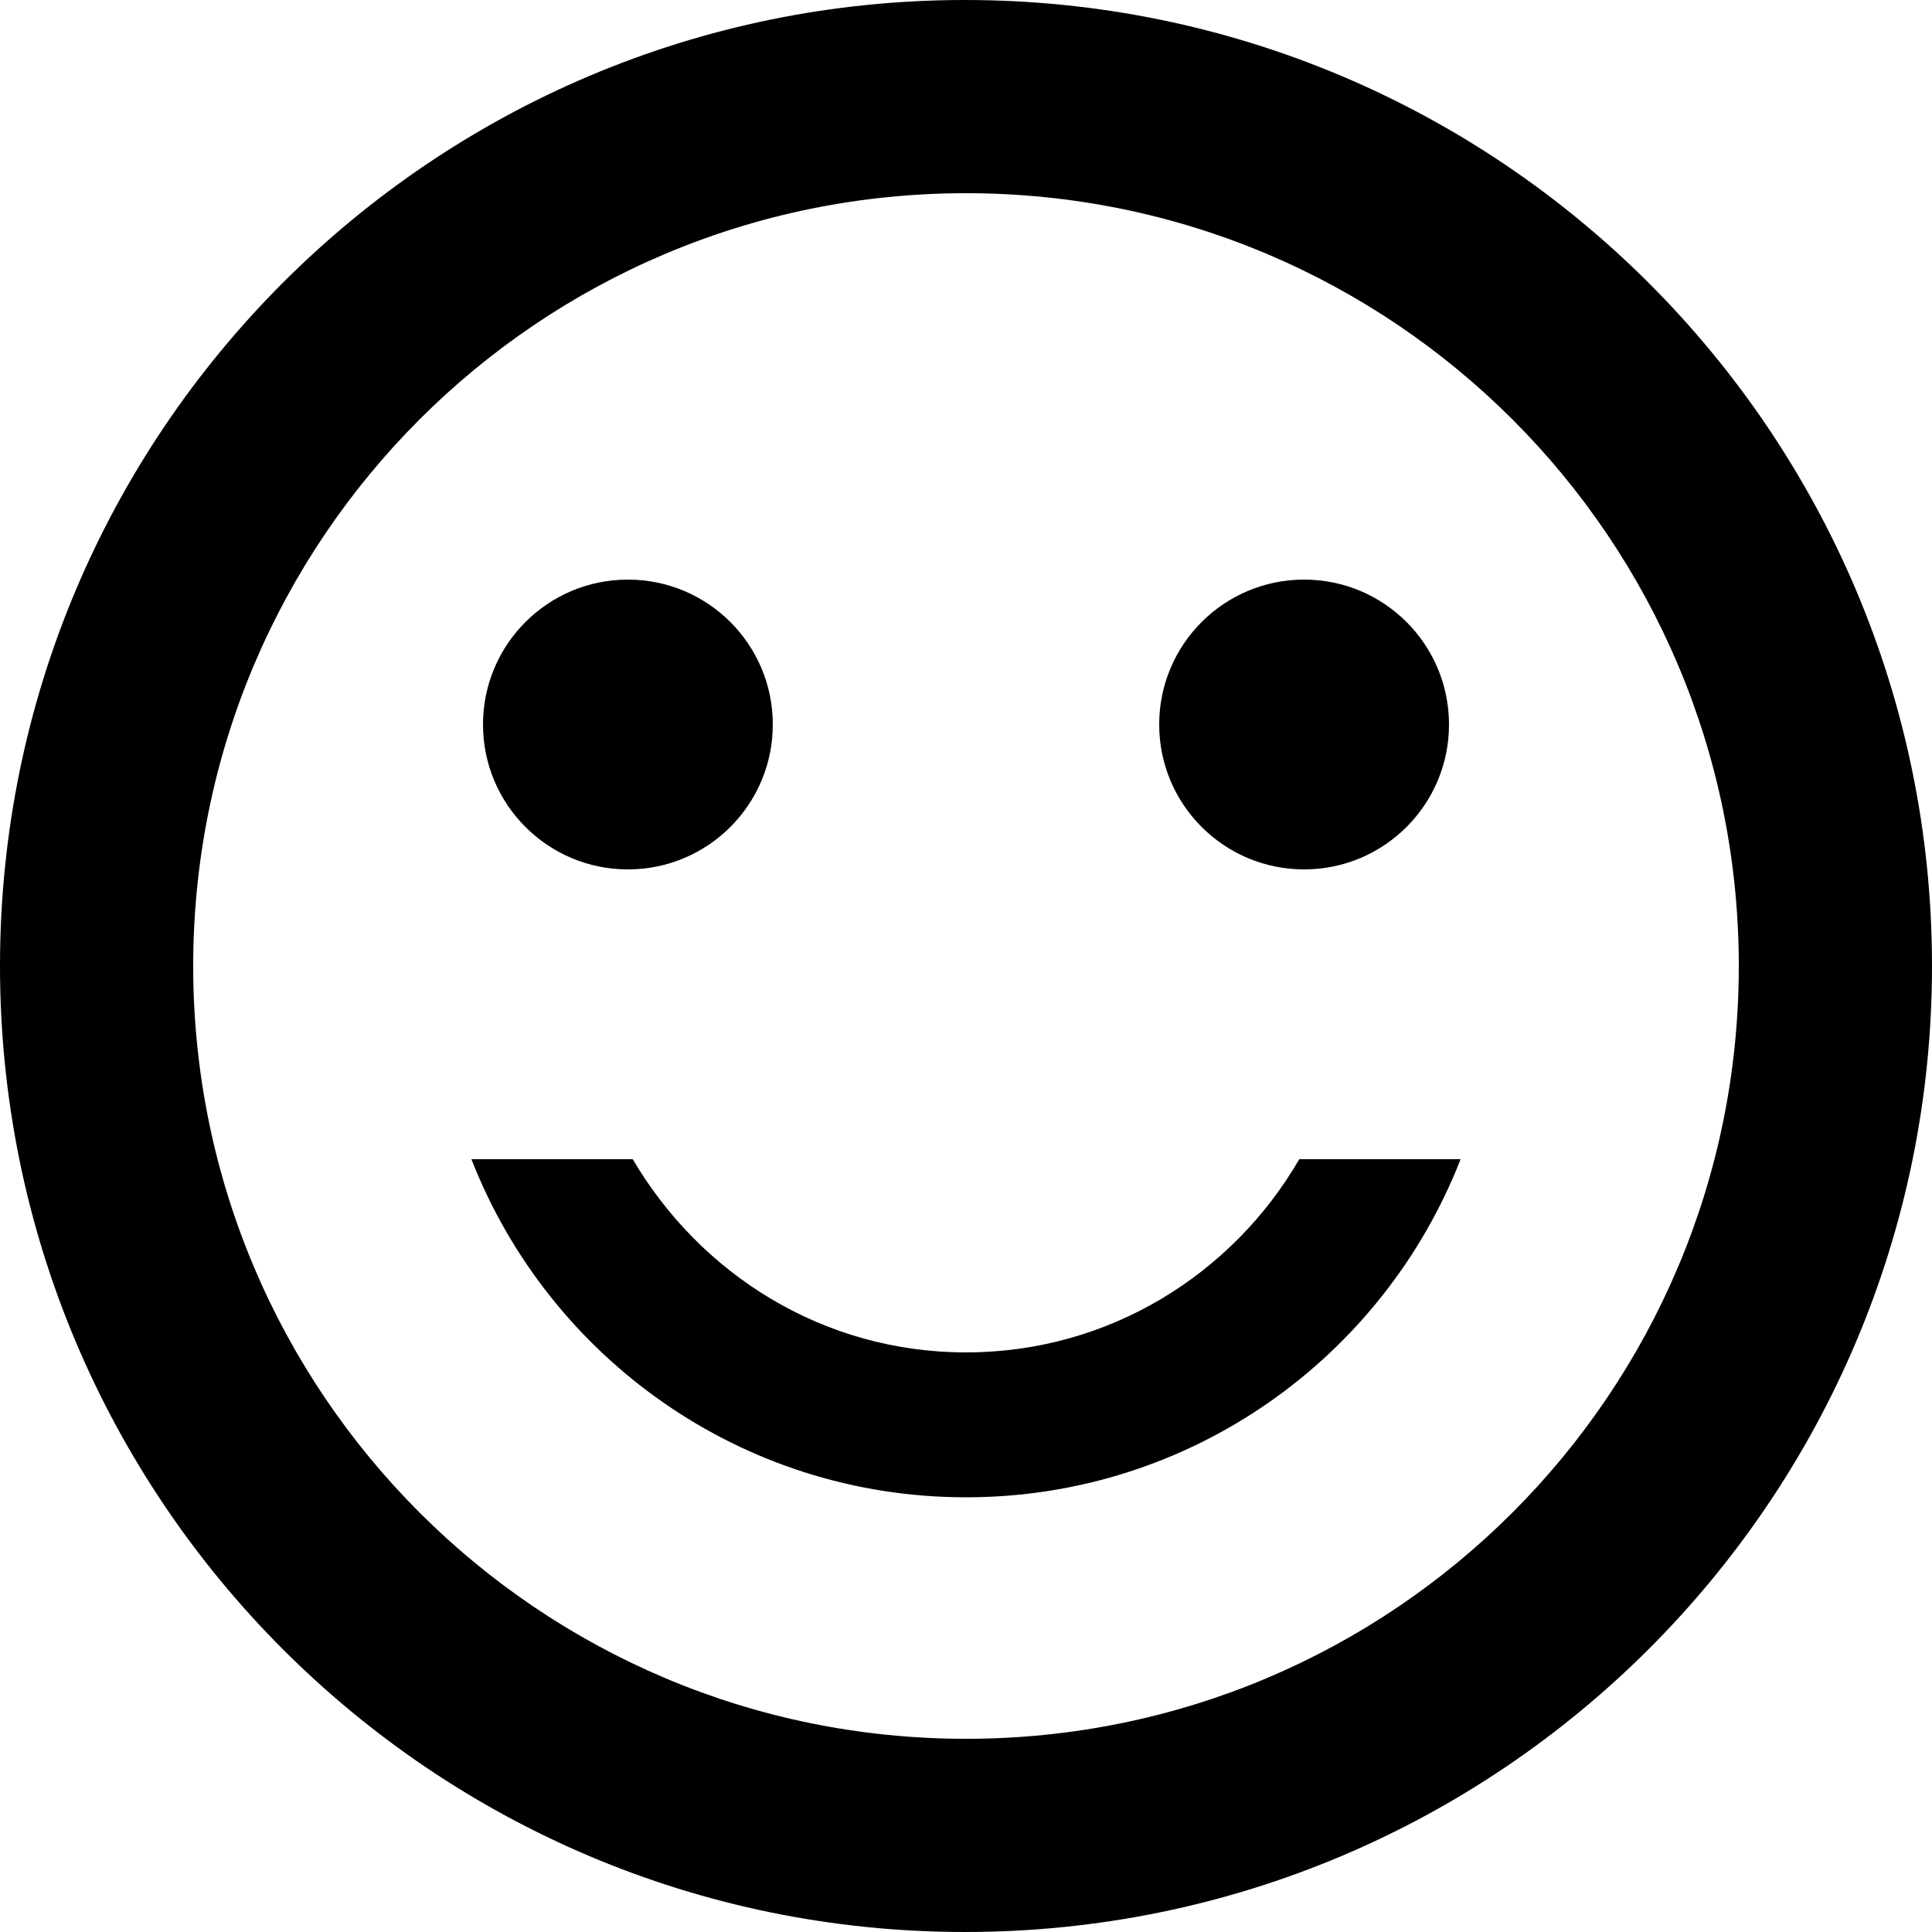
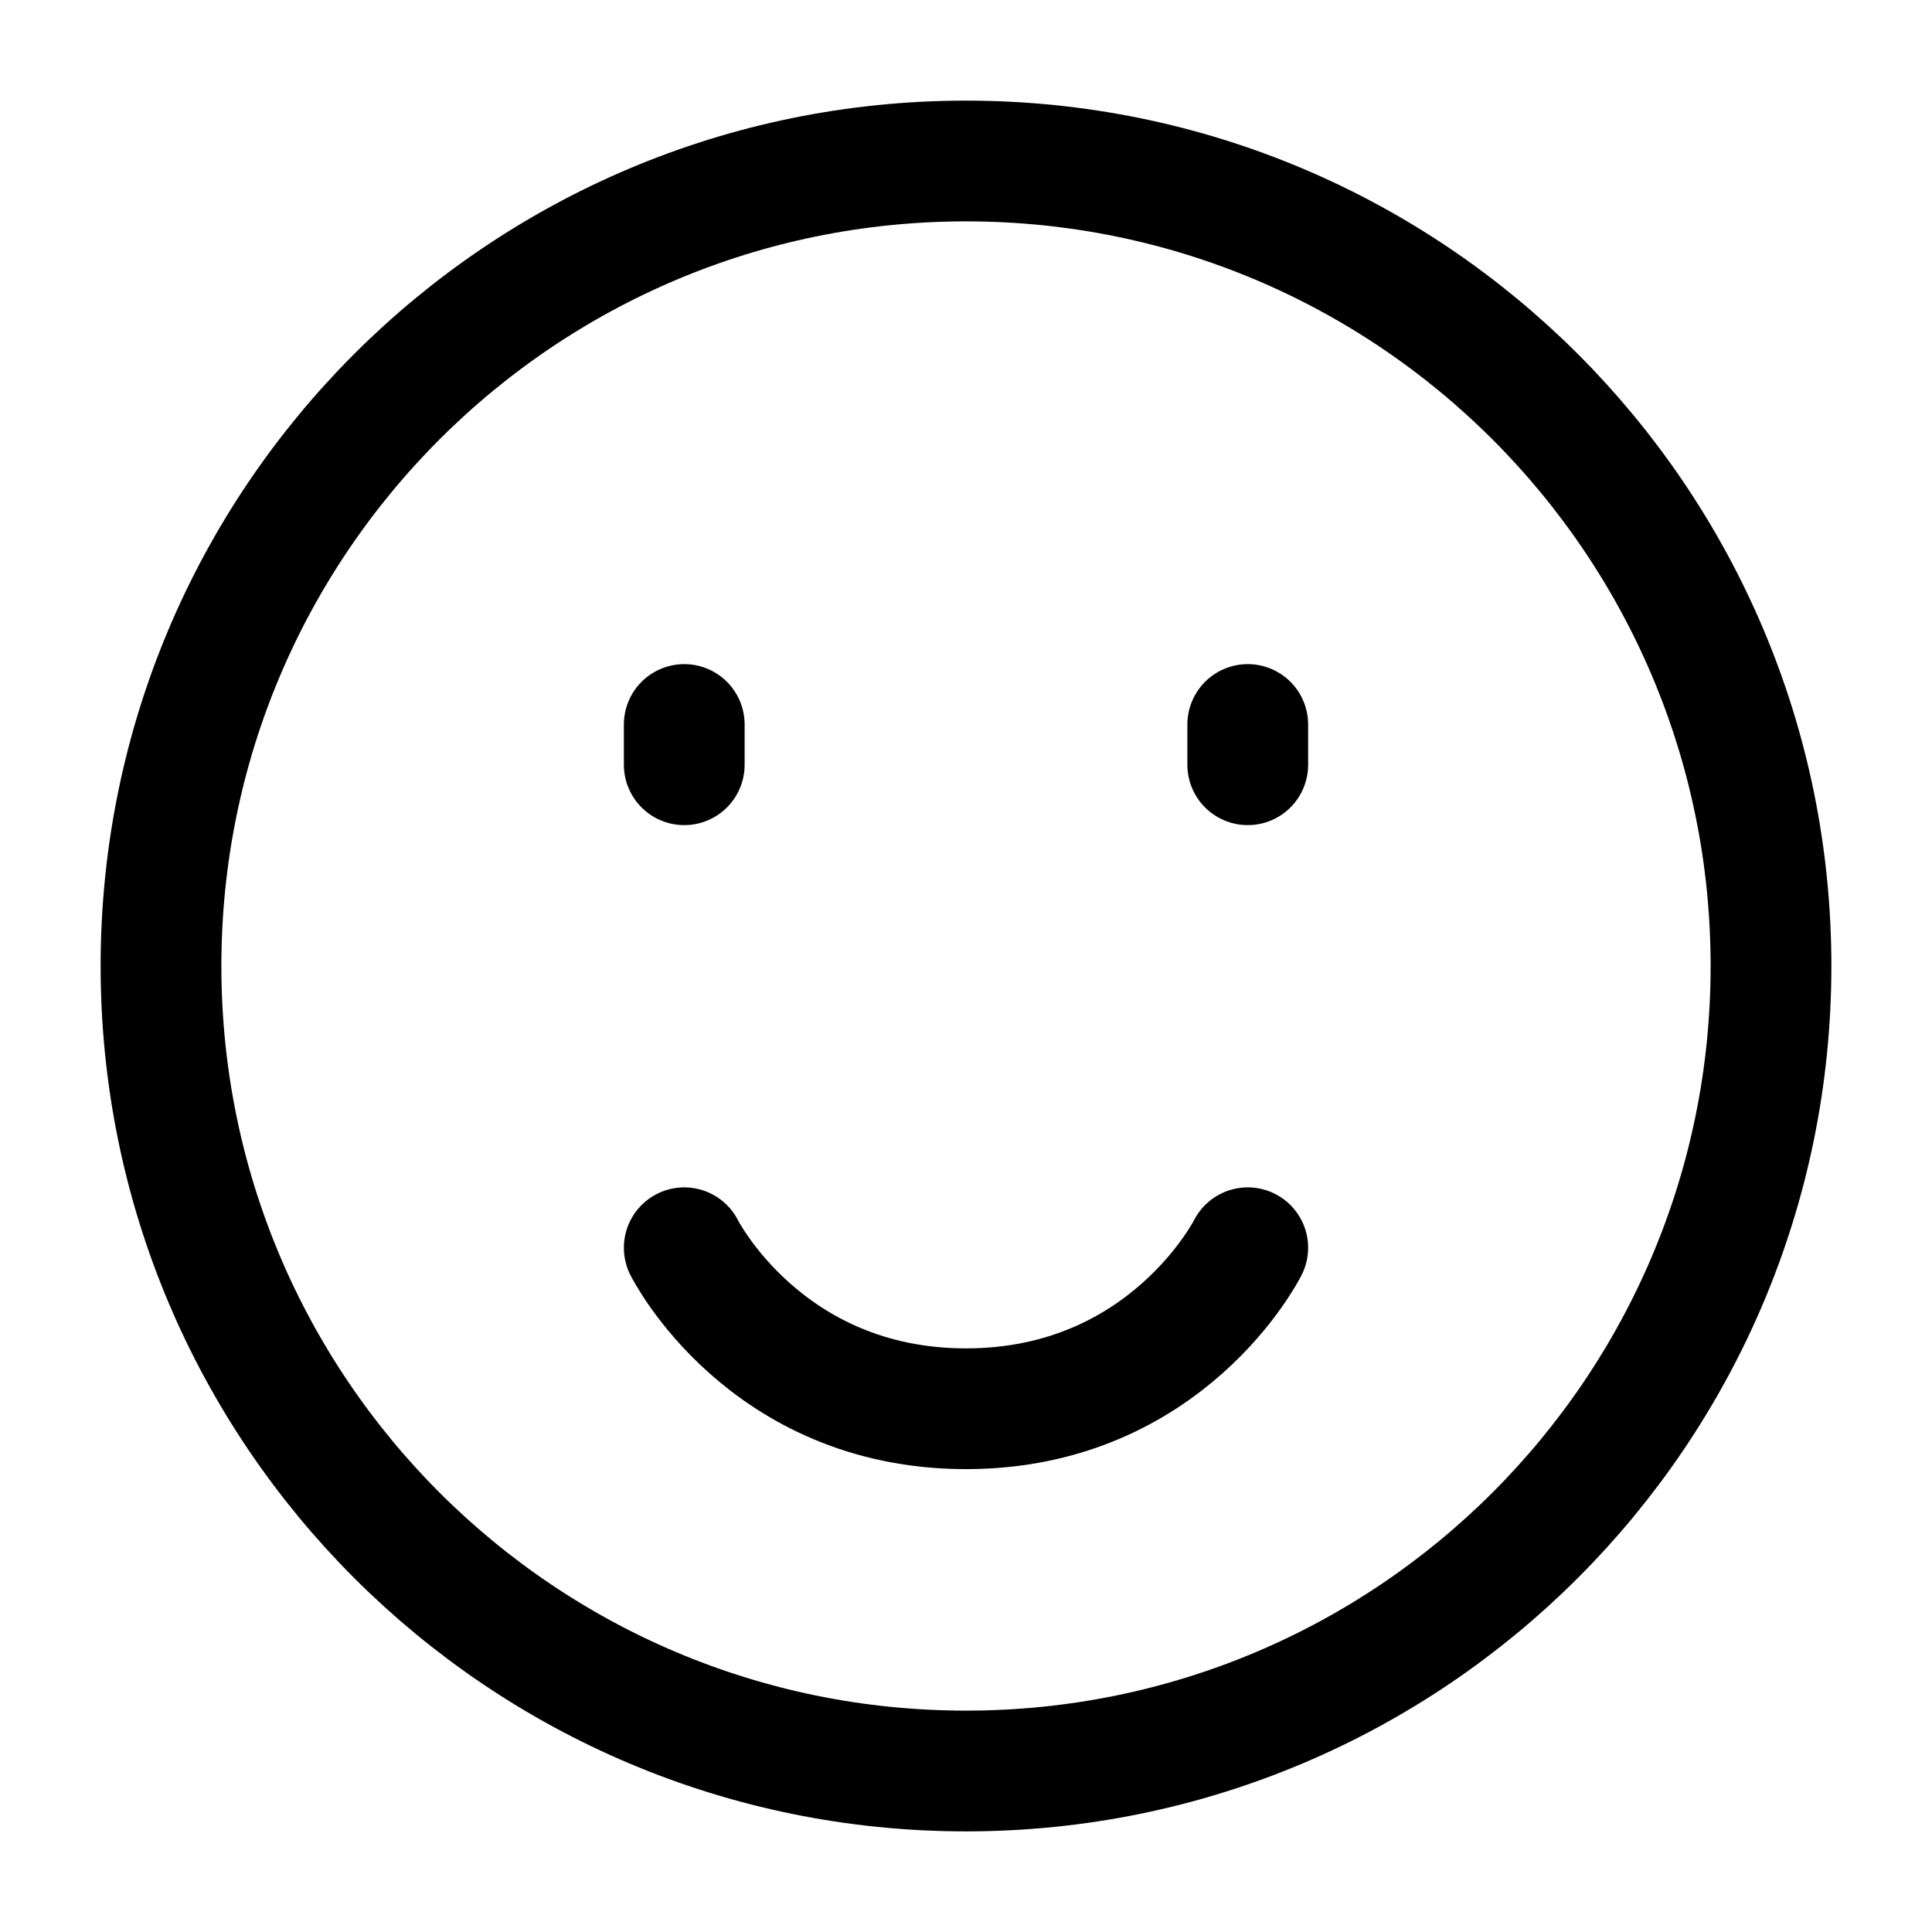
- <svg viewBox="0 0 14 14">
-   <path d="M9.45,6.3 C8.87,6.3 8.4,5.83 8.4,5.25 C8.4,4.67 8.87,4.2 9.45,4.2 C10.03,4.2 10.5,4.67 10.5,5.25 C10.5,5.83 10.03,6.3 9.45,6.3 Z M4.55,6.3 C3.97,6.3 3.5,5.83 3.5,5.25 C3.5,4.67 3.97,4.2 4.55,4.2 C5.13,4.2 5.6,4.67 5.6,5.25 C5.6,5.83 5.13,6.3 4.55,6.3 Z M6.993,0 C10.864,0 14,3.136 14,7 C14,10.864 10.864,14 6.993,14 C3.129,14 0,10.864 0,7 C0,3.136 3.129,0 6.993,0 Z M7,12.6 C10.094,12.6 12.6,10.094 12.6,7 C12.6,3.906 10.094,1.4 7,1.4 C3.906,1.4 1.4,3.906 1.4,7 C1.4,10.094 3.906,12.6 7,12.6 Z M7,10.85 C5.369,10.85 3.976,9.835 3.416,8.4 L4.585,8.4 C5.075,9.233 5.964,9.8 7,9.8 C8.036,9.8 8.932,9.233 9.415,8.4 L10.584,8.4 C10.024,9.835 8.631,10.85 7,10.85 Z">
-  </path>
+ <svg xmlns="http://www.w3.org/2000/svg" width="24" height="24" viewBox="0 0 48 48" fill="none">
+   <path d="M24 44C35.046 44 44 35.046 44 24C44 12.954 35.046 4 24 4C12.954 4 4 12.954 4 24C4 35.046 12.954 44 24 44Z" fill="none" stroke="currentColor" stroke-width="3" stroke-linejoin="round" />
+   <path d="M31 18V19" stroke="currentColor" stroke-width="3" stroke-linecap="round" stroke-linejoin="round" />
+   <path d="M17 18V19" stroke="currentColor" stroke-width="3" stroke-linecap="round" stroke-linejoin="round" />
+   <path d="M31 31C31 31 29 35 24 35C19 35 17 31 17 31" stroke="currentColor" stroke-width="3" stroke-linecap="round" stroke-linejoin="round" />
</svg>
